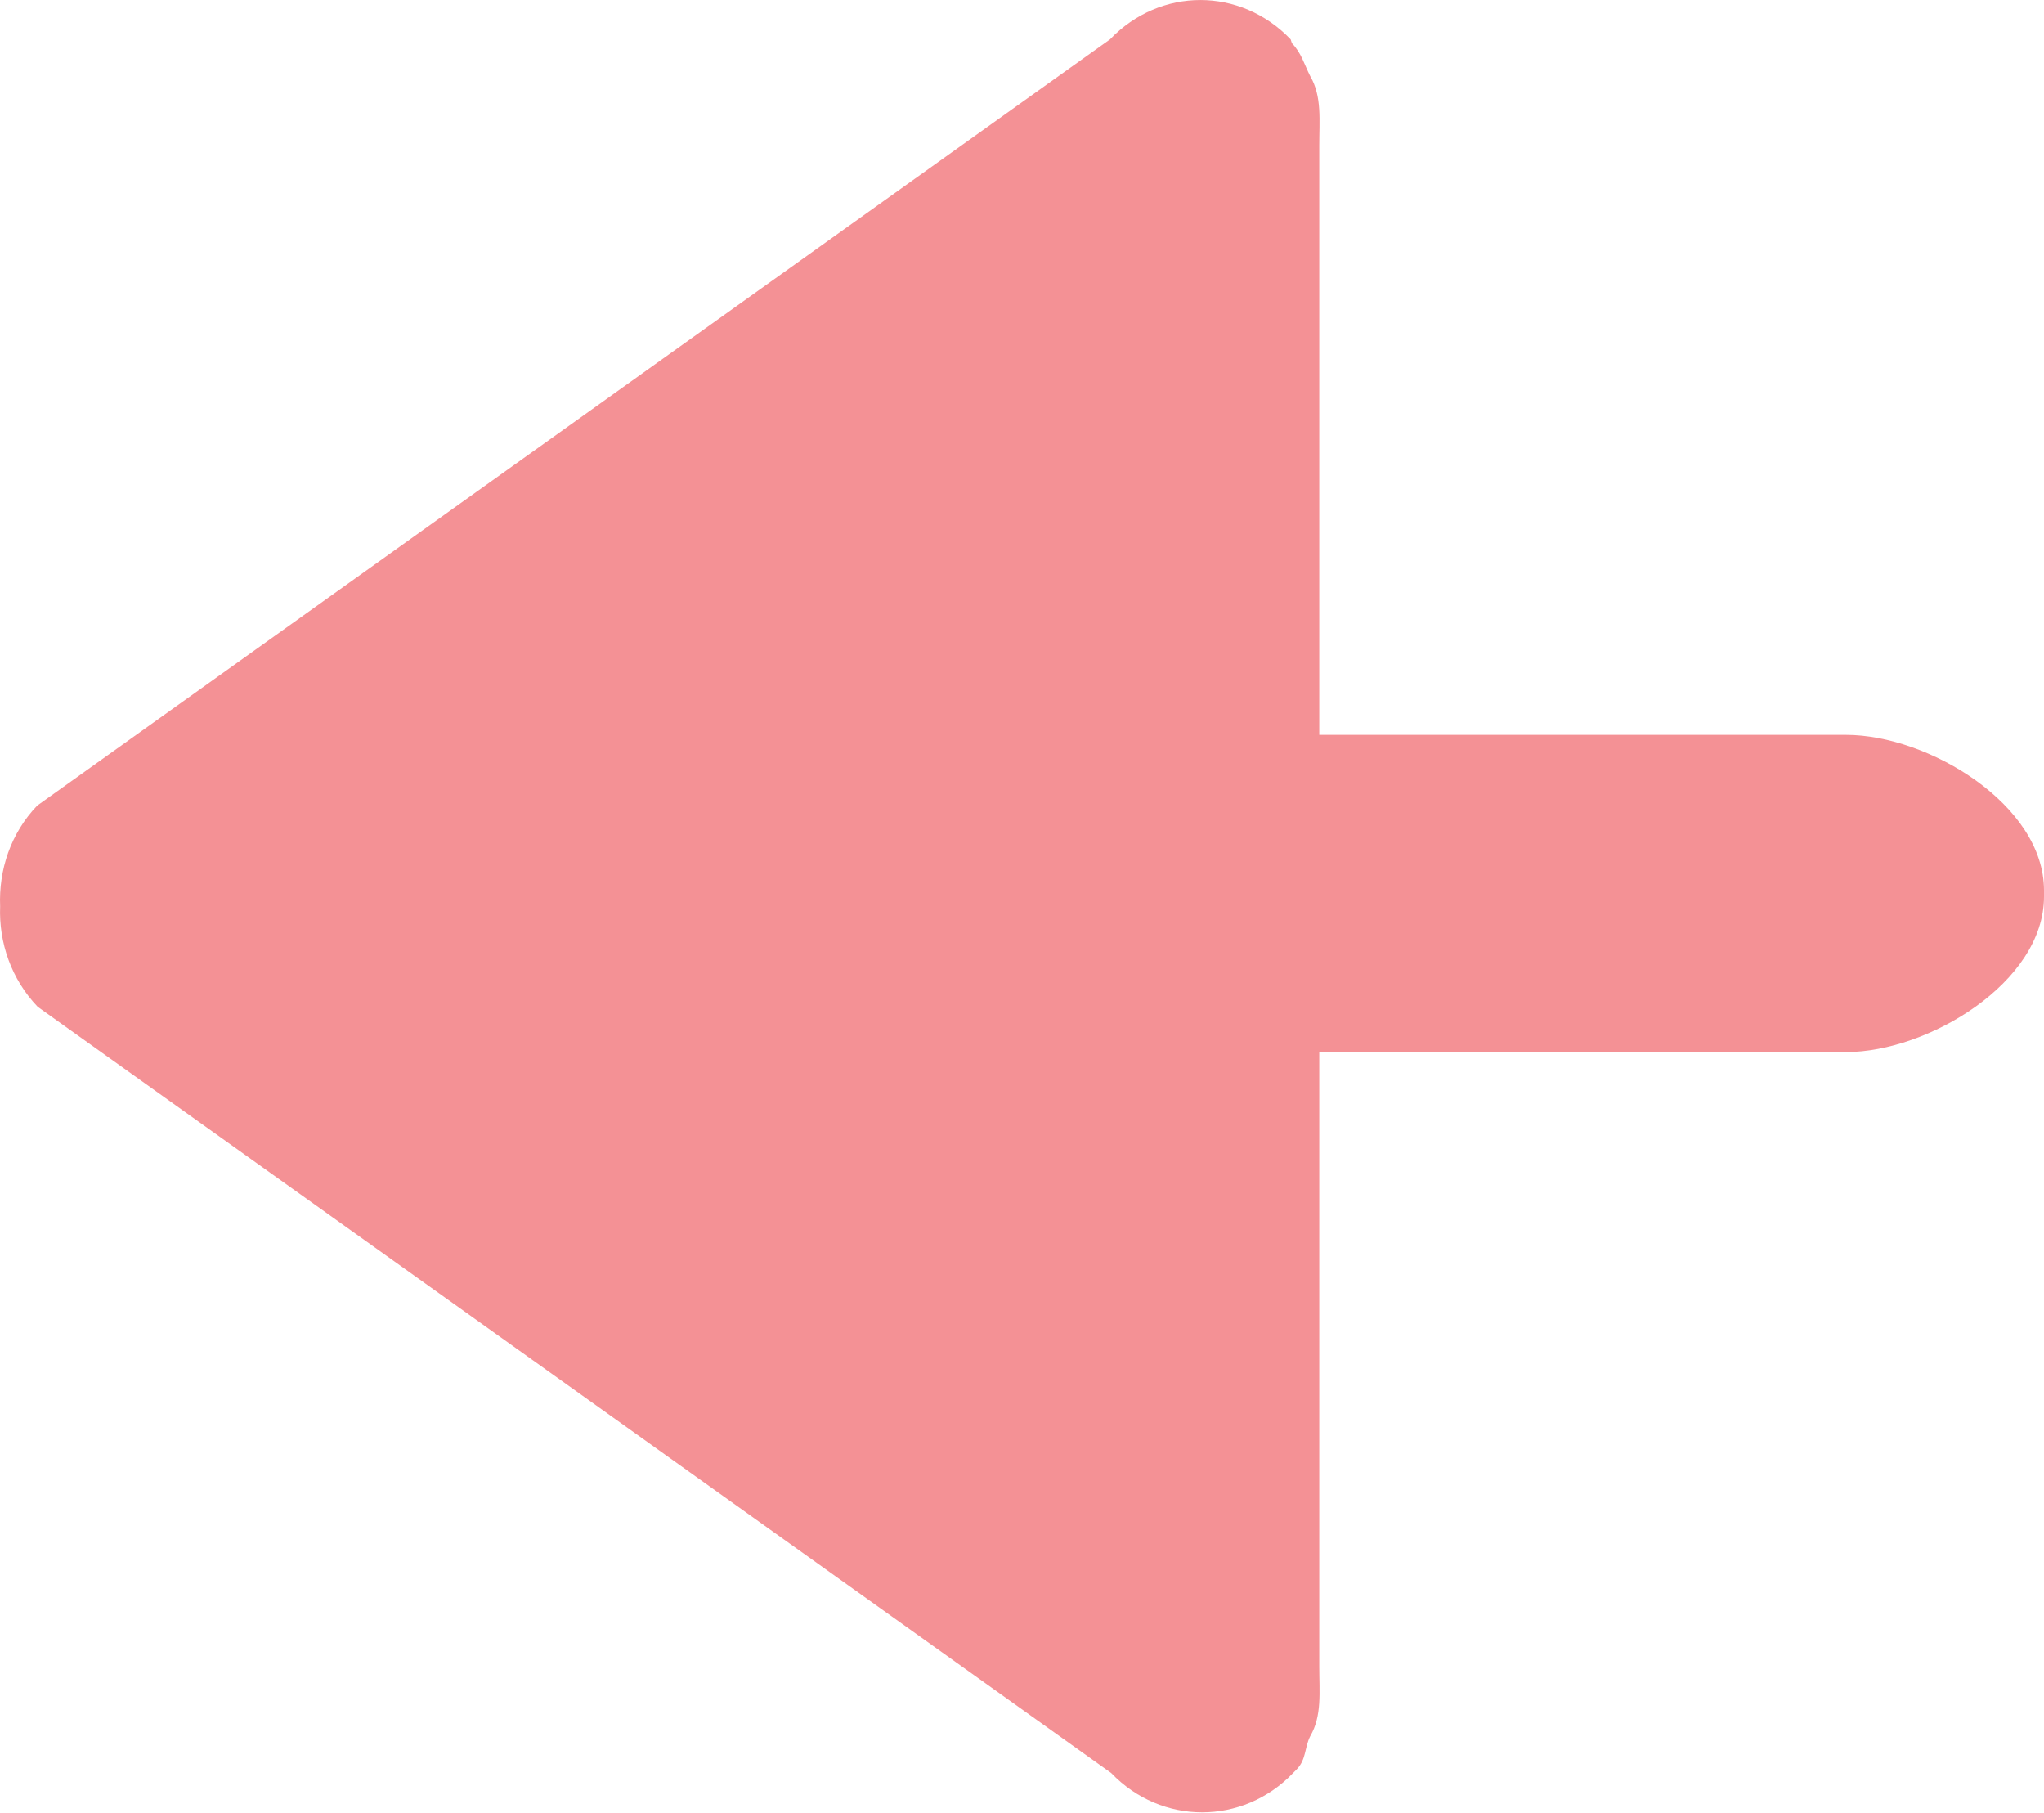
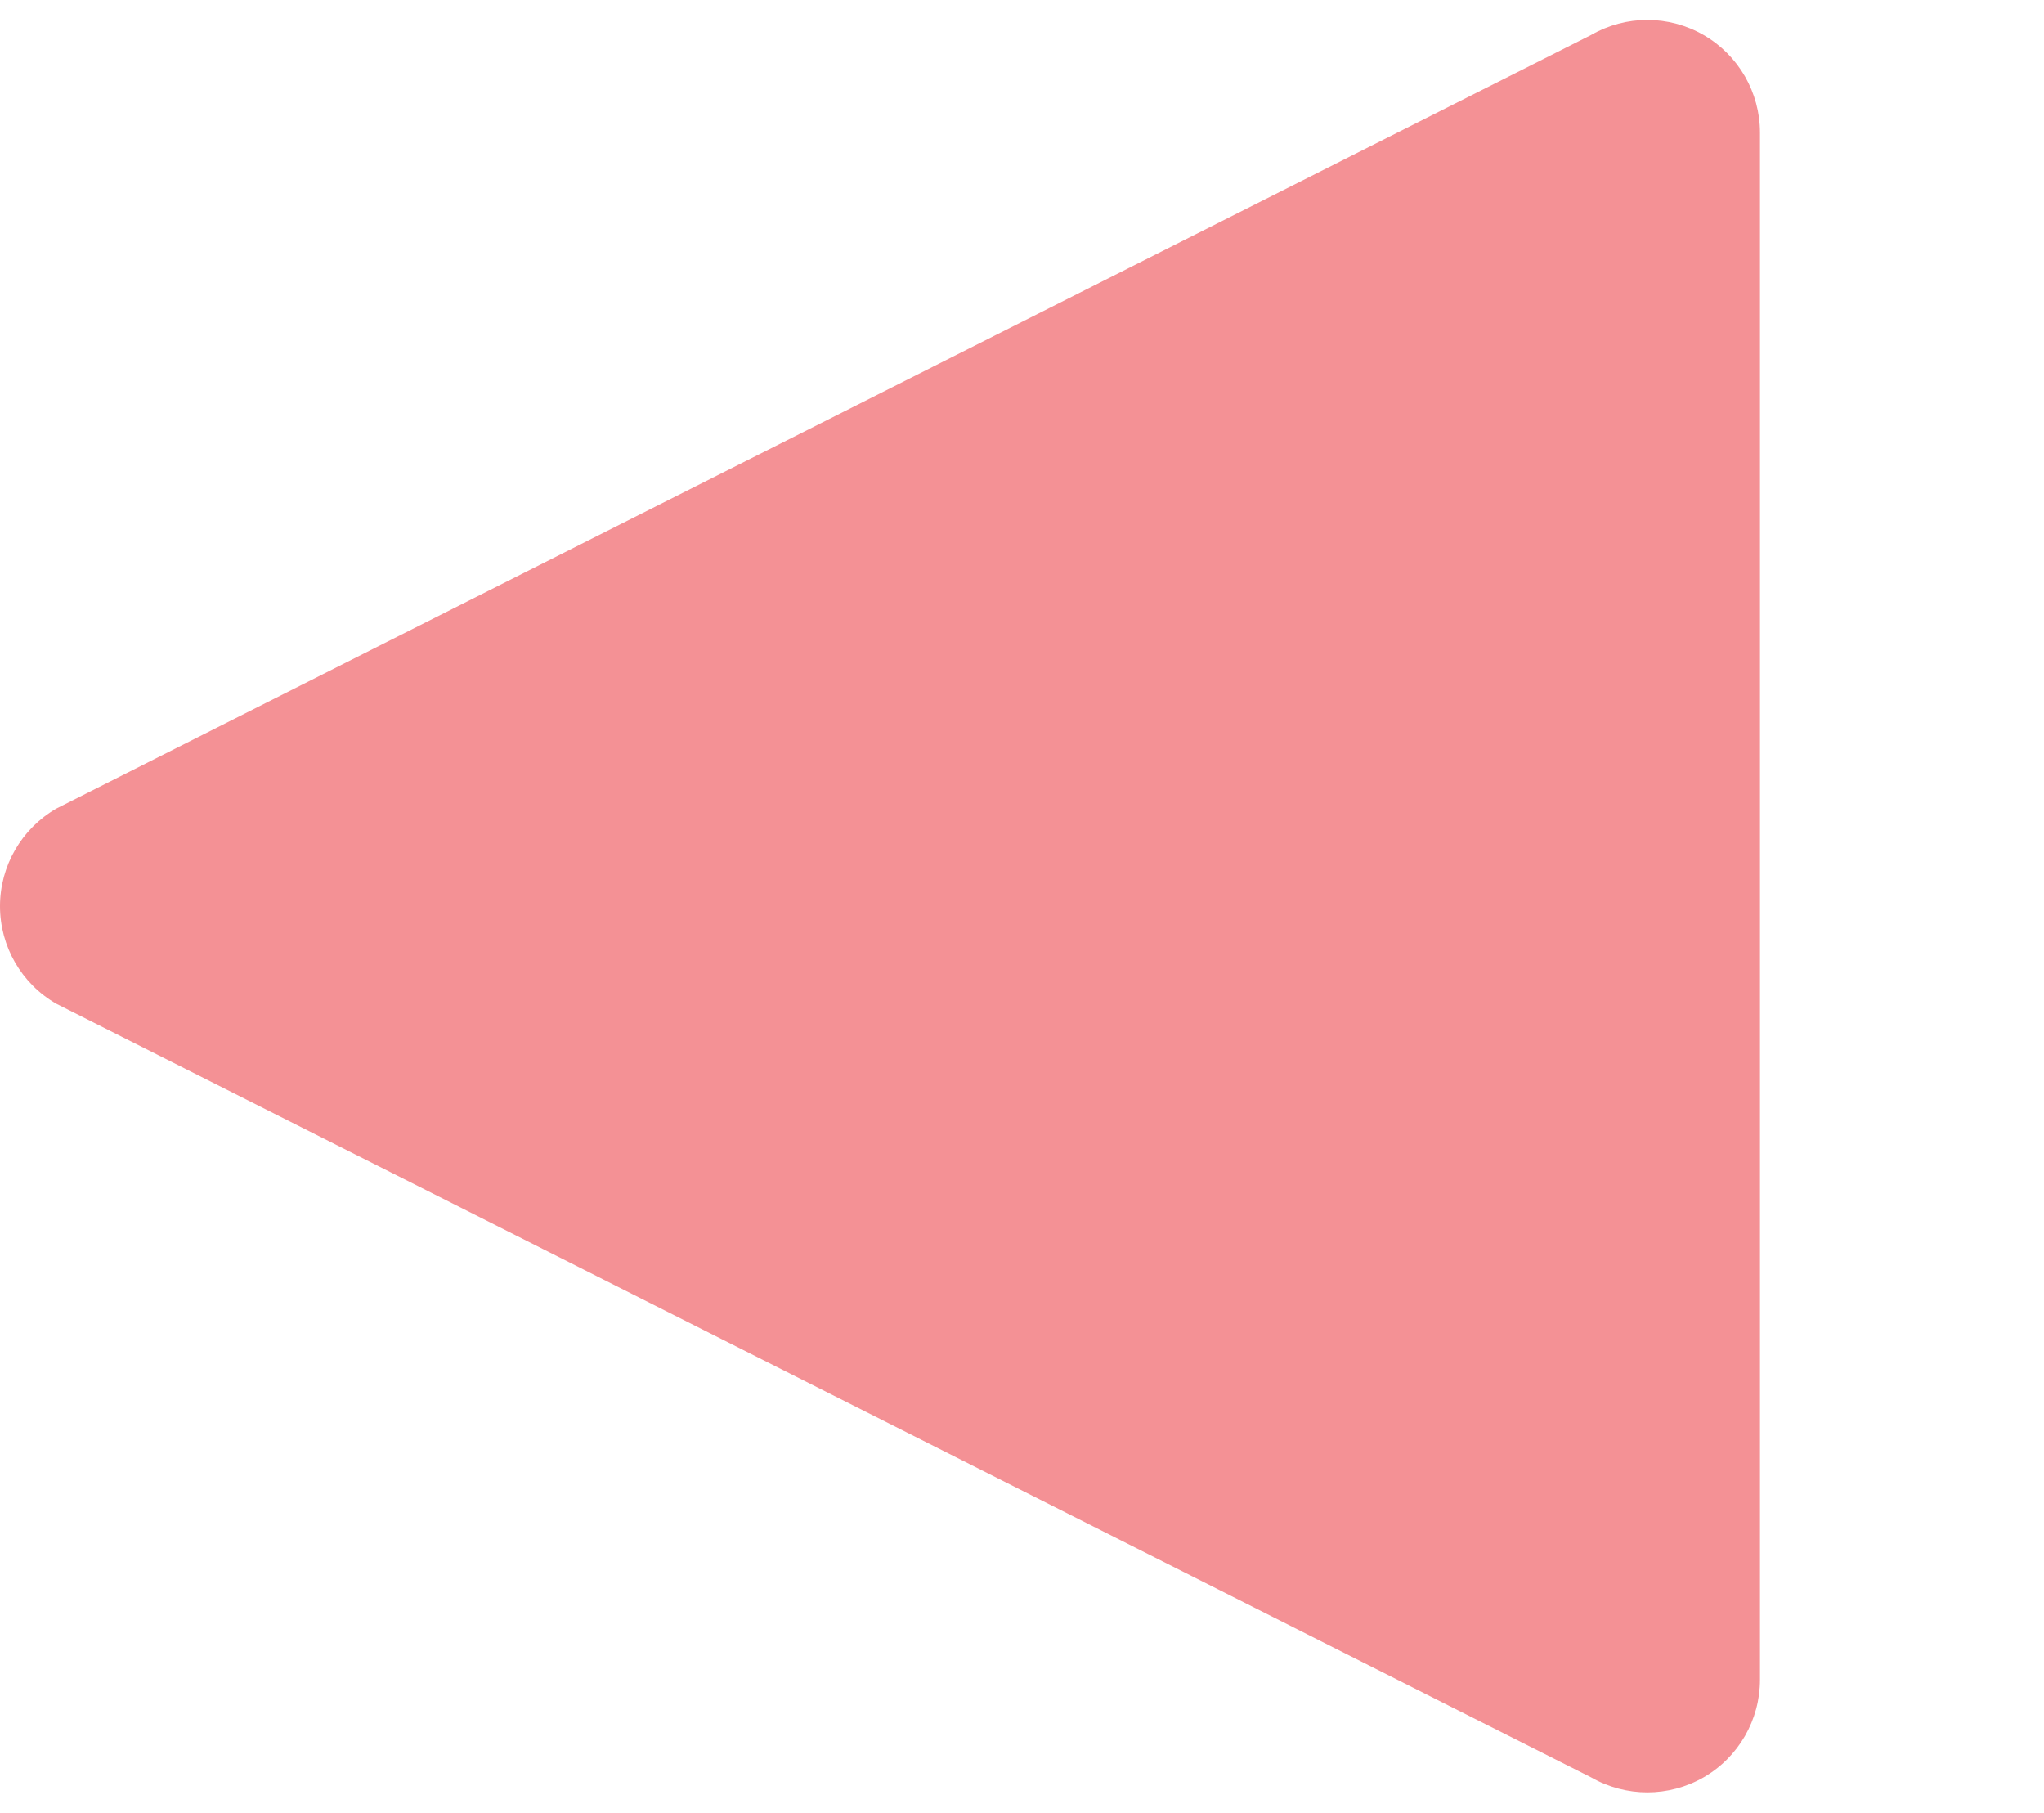
- <svg xmlns="http://www.w3.org/2000/svg" version="1.1" baseProfile="tiny" id="Layer_1" x="0px" y="0px" width="45.122px" height="40px" viewBox="5.378 -80.5 45.122 40" xml:space="preserve">
+ <svg xmlns="http://www.w3.org/2000/svg" version="1.1" id="Layer_1" x="0px" y="0px" width="45.122px" height="40px" viewBox="0 0 45.122 40" enable-background="new 0 0 45.122 40" xml:space="preserve">
  <g>
-     <g>
-       <path fill-rule="evenodd" fill="#F49195" d="M34.301-78.821c-0.133-0.261-0.192-0.507-0.404-0.726l-0.027-0.084    c-1.107-1.158-2.879-1.158-3.989,0L6.2-62.721c-0.587,0.611-0.852,1.423-0.819,2.225c-0.031,0.798,0.246,1.608,0.829,2.217    l23.698,16.911c1.108,1.157,2.907,1.157,4.015,0l0.083-0.084c0.211-0.221,0.165-0.468,0.296-0.73    c0.262-0.449,0.199-0.974,0.199-1.538v-33.56C34.5-77.846,34.564-78.371,34.301-78.821" />
-     </g>
-     <path fill-rule="evenodd" fill="#F49195" d="M50.5-60.711c0,1.895-2.561,3.431-4.369,3.431H26.909   c-1.807,0-3.409-1.536-3.409-3.431v-0.139c0-1.895,1.603-3.431,3.409-3.431h19.222c1.809,0,4.369,1.536,4.369,3.431V-60.711z" />
+     <path fill="#F49195" d="M0,20c0,0.889,0.474,1.711,1.244,2.154l33.878,17.073c0.77,0.443,1.717,0.443,2.487,0   c0.77-0.444,1.243-1.266,1.243-2.155V2.927c0-0.889-0.474-1.71-1.243-2.154c-0.771-0.444-1.718-0.444-2.487,0L1.244,17.845   C0.474,18.291,0,19.112,0,20L0,20z" />
  </g>
</svg>
